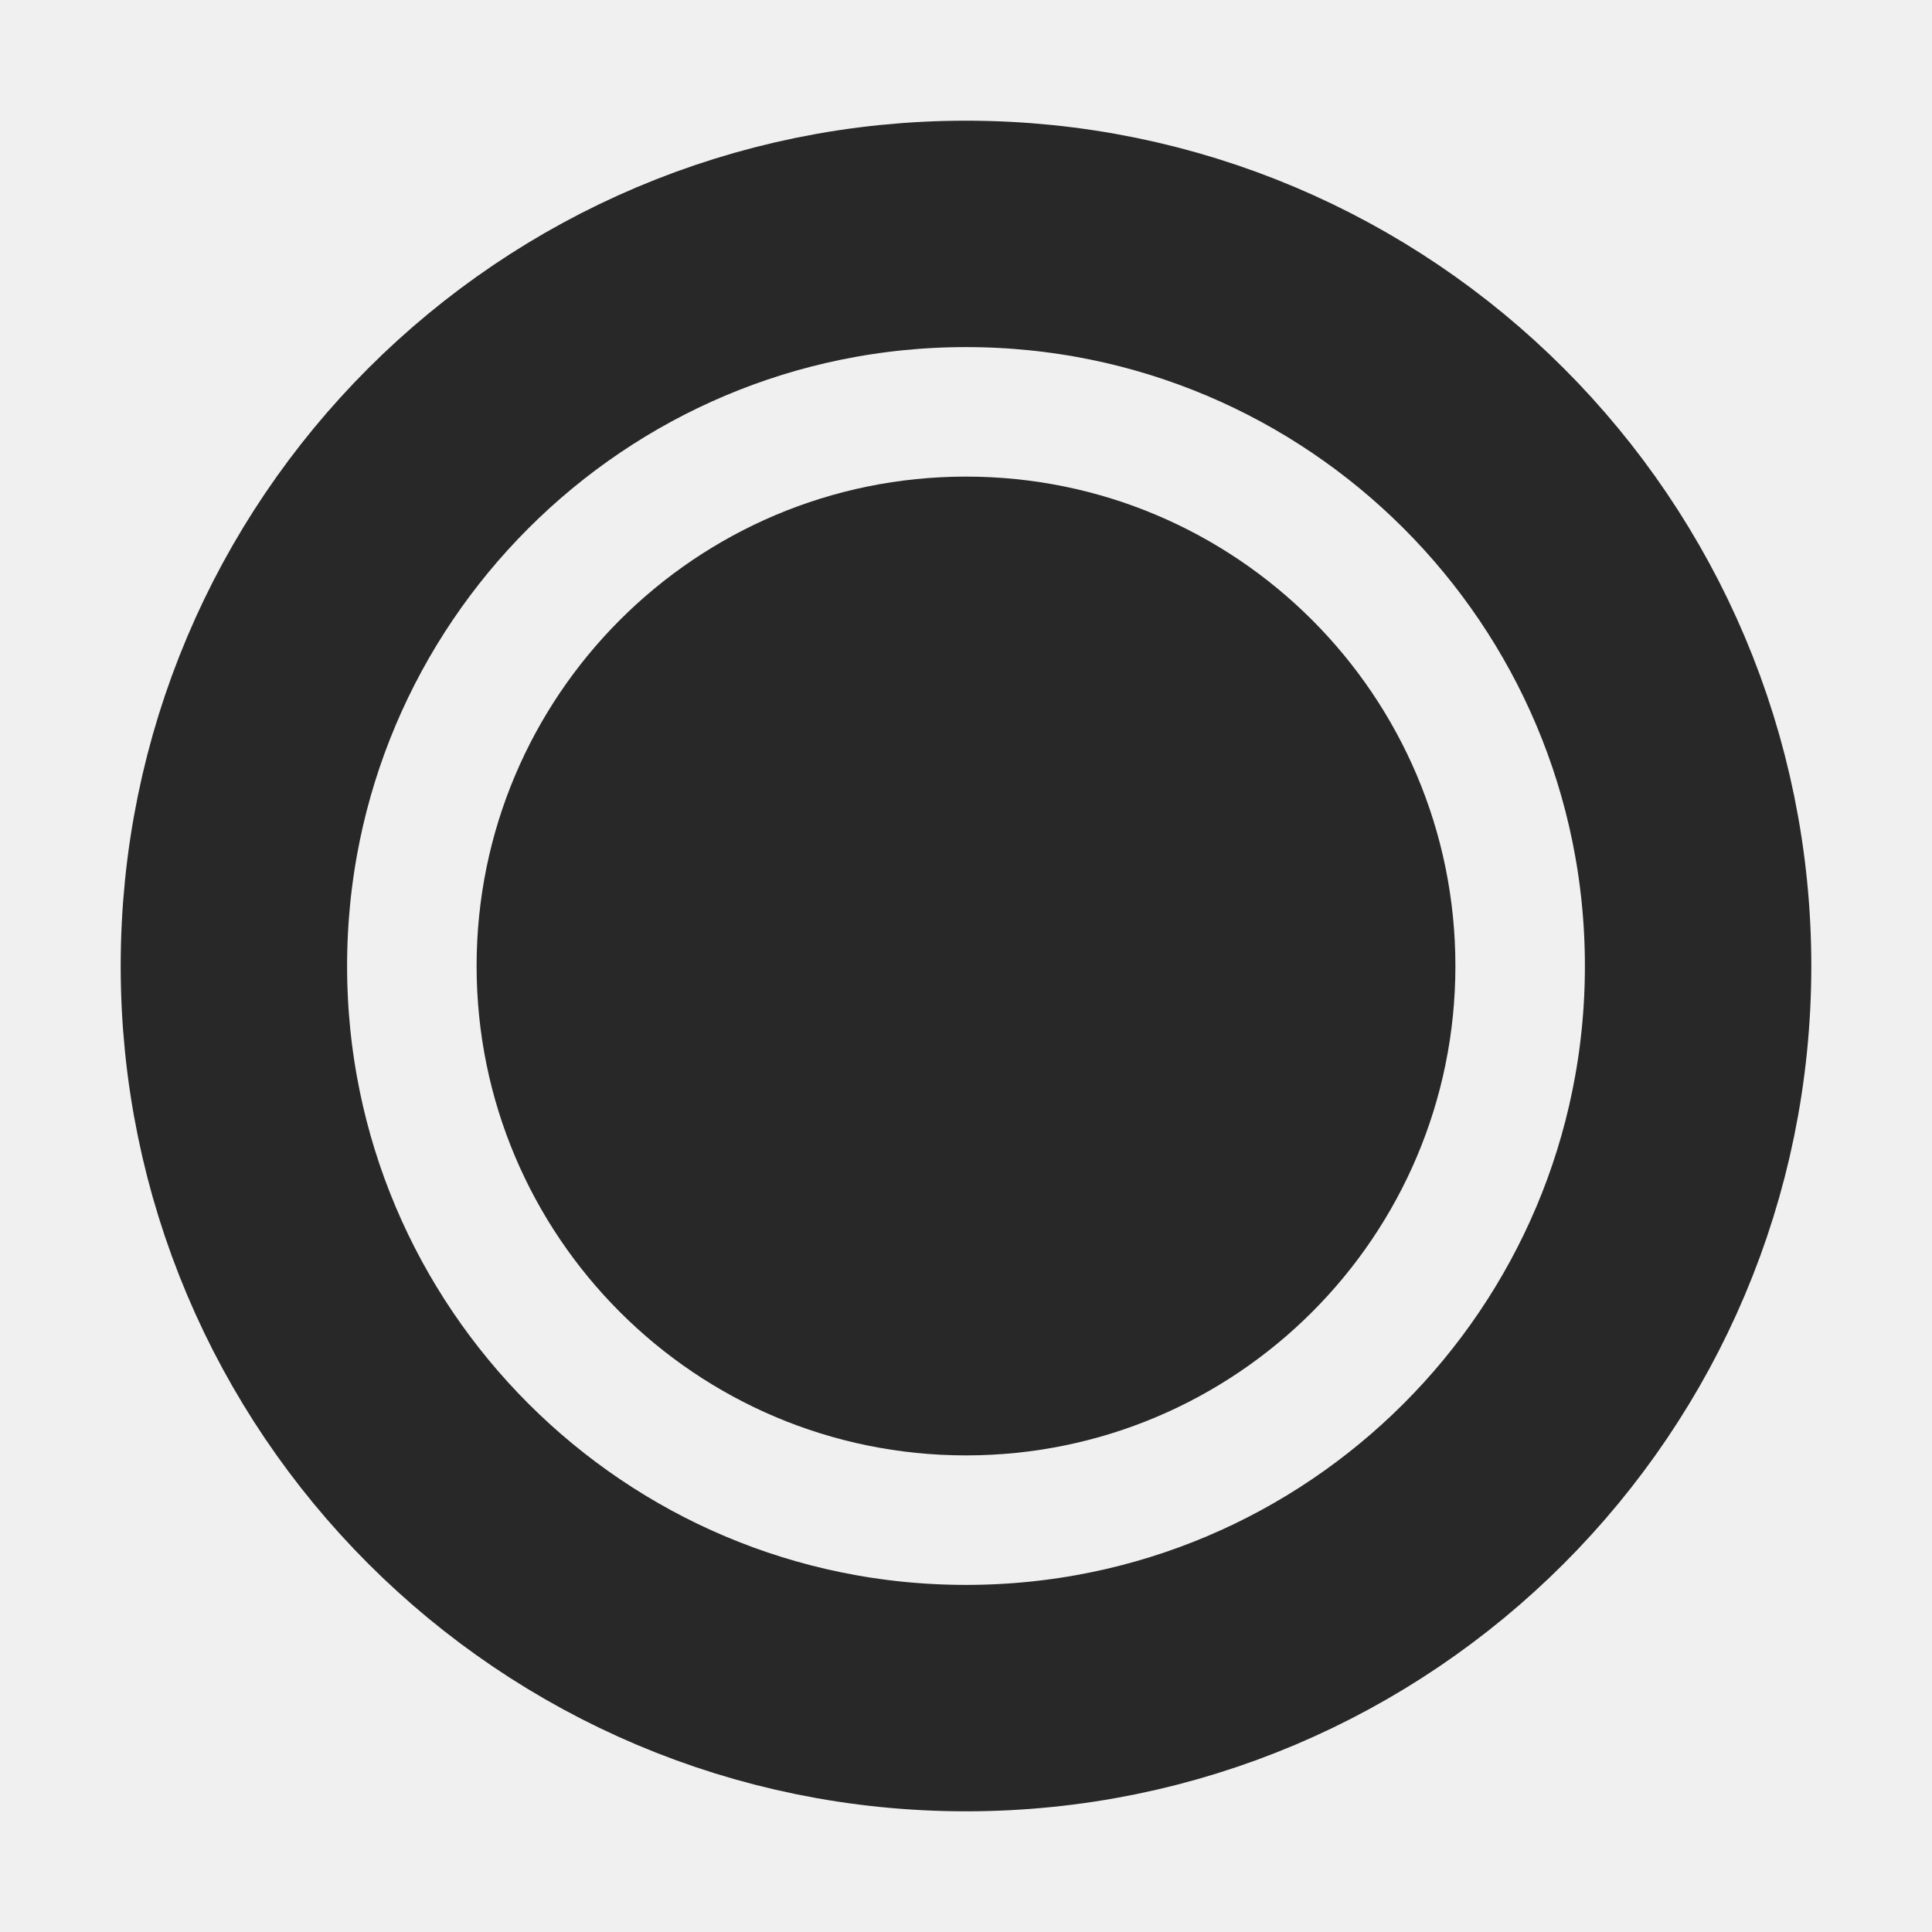
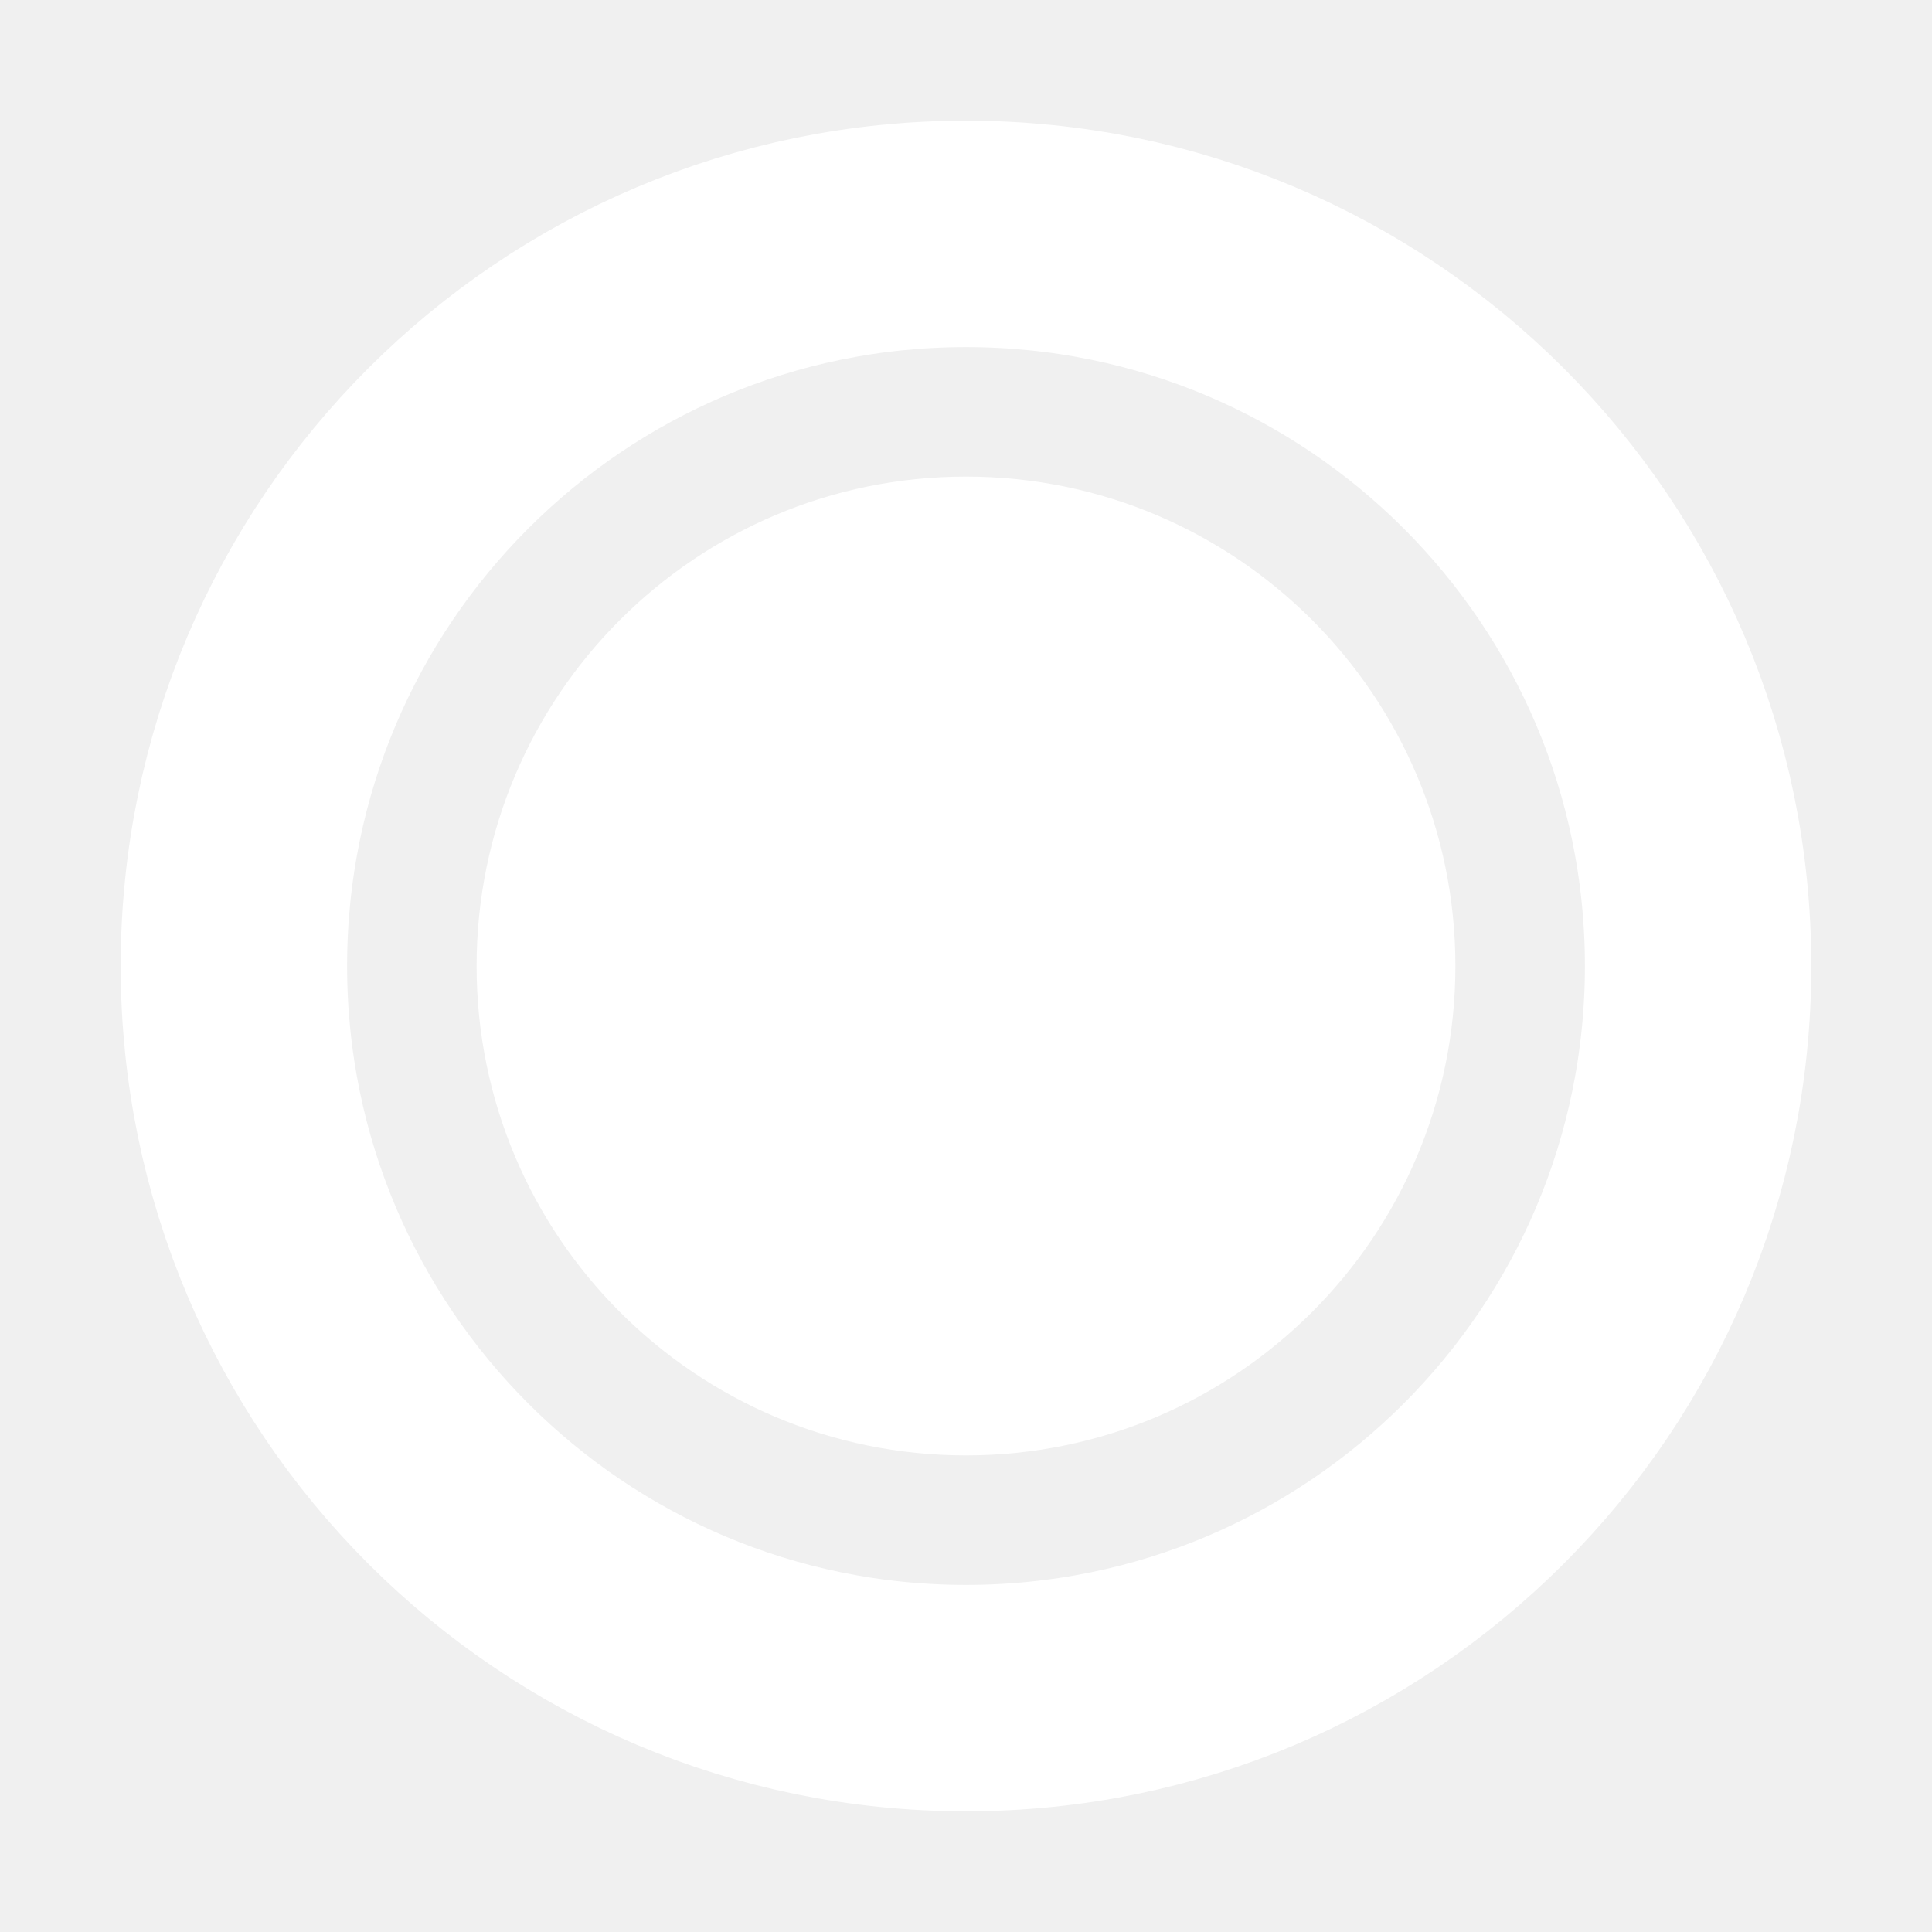
<svg xmlns="http://www.w3.org/2000/svg" width="16" height="16" viewBox="0 0 16 16" fill="none">
-   <circle cx="8" cy="8" r="6.063" stroke="#282828" stroke-width="1.875" stroke-linecap="round" stroke-linejoin="round" />
-   <circle cx="8" cy="8" r="4.053" fill="#282828" />
+   <circle cx="8" cy="8" r="6.063" stroke="white" stroke-width="1.875" stroke-linecap="round" stroke-linejoin="round" />
+   <circle cx="8" cy="8" r="4.053" fill="white" />
</svg>
